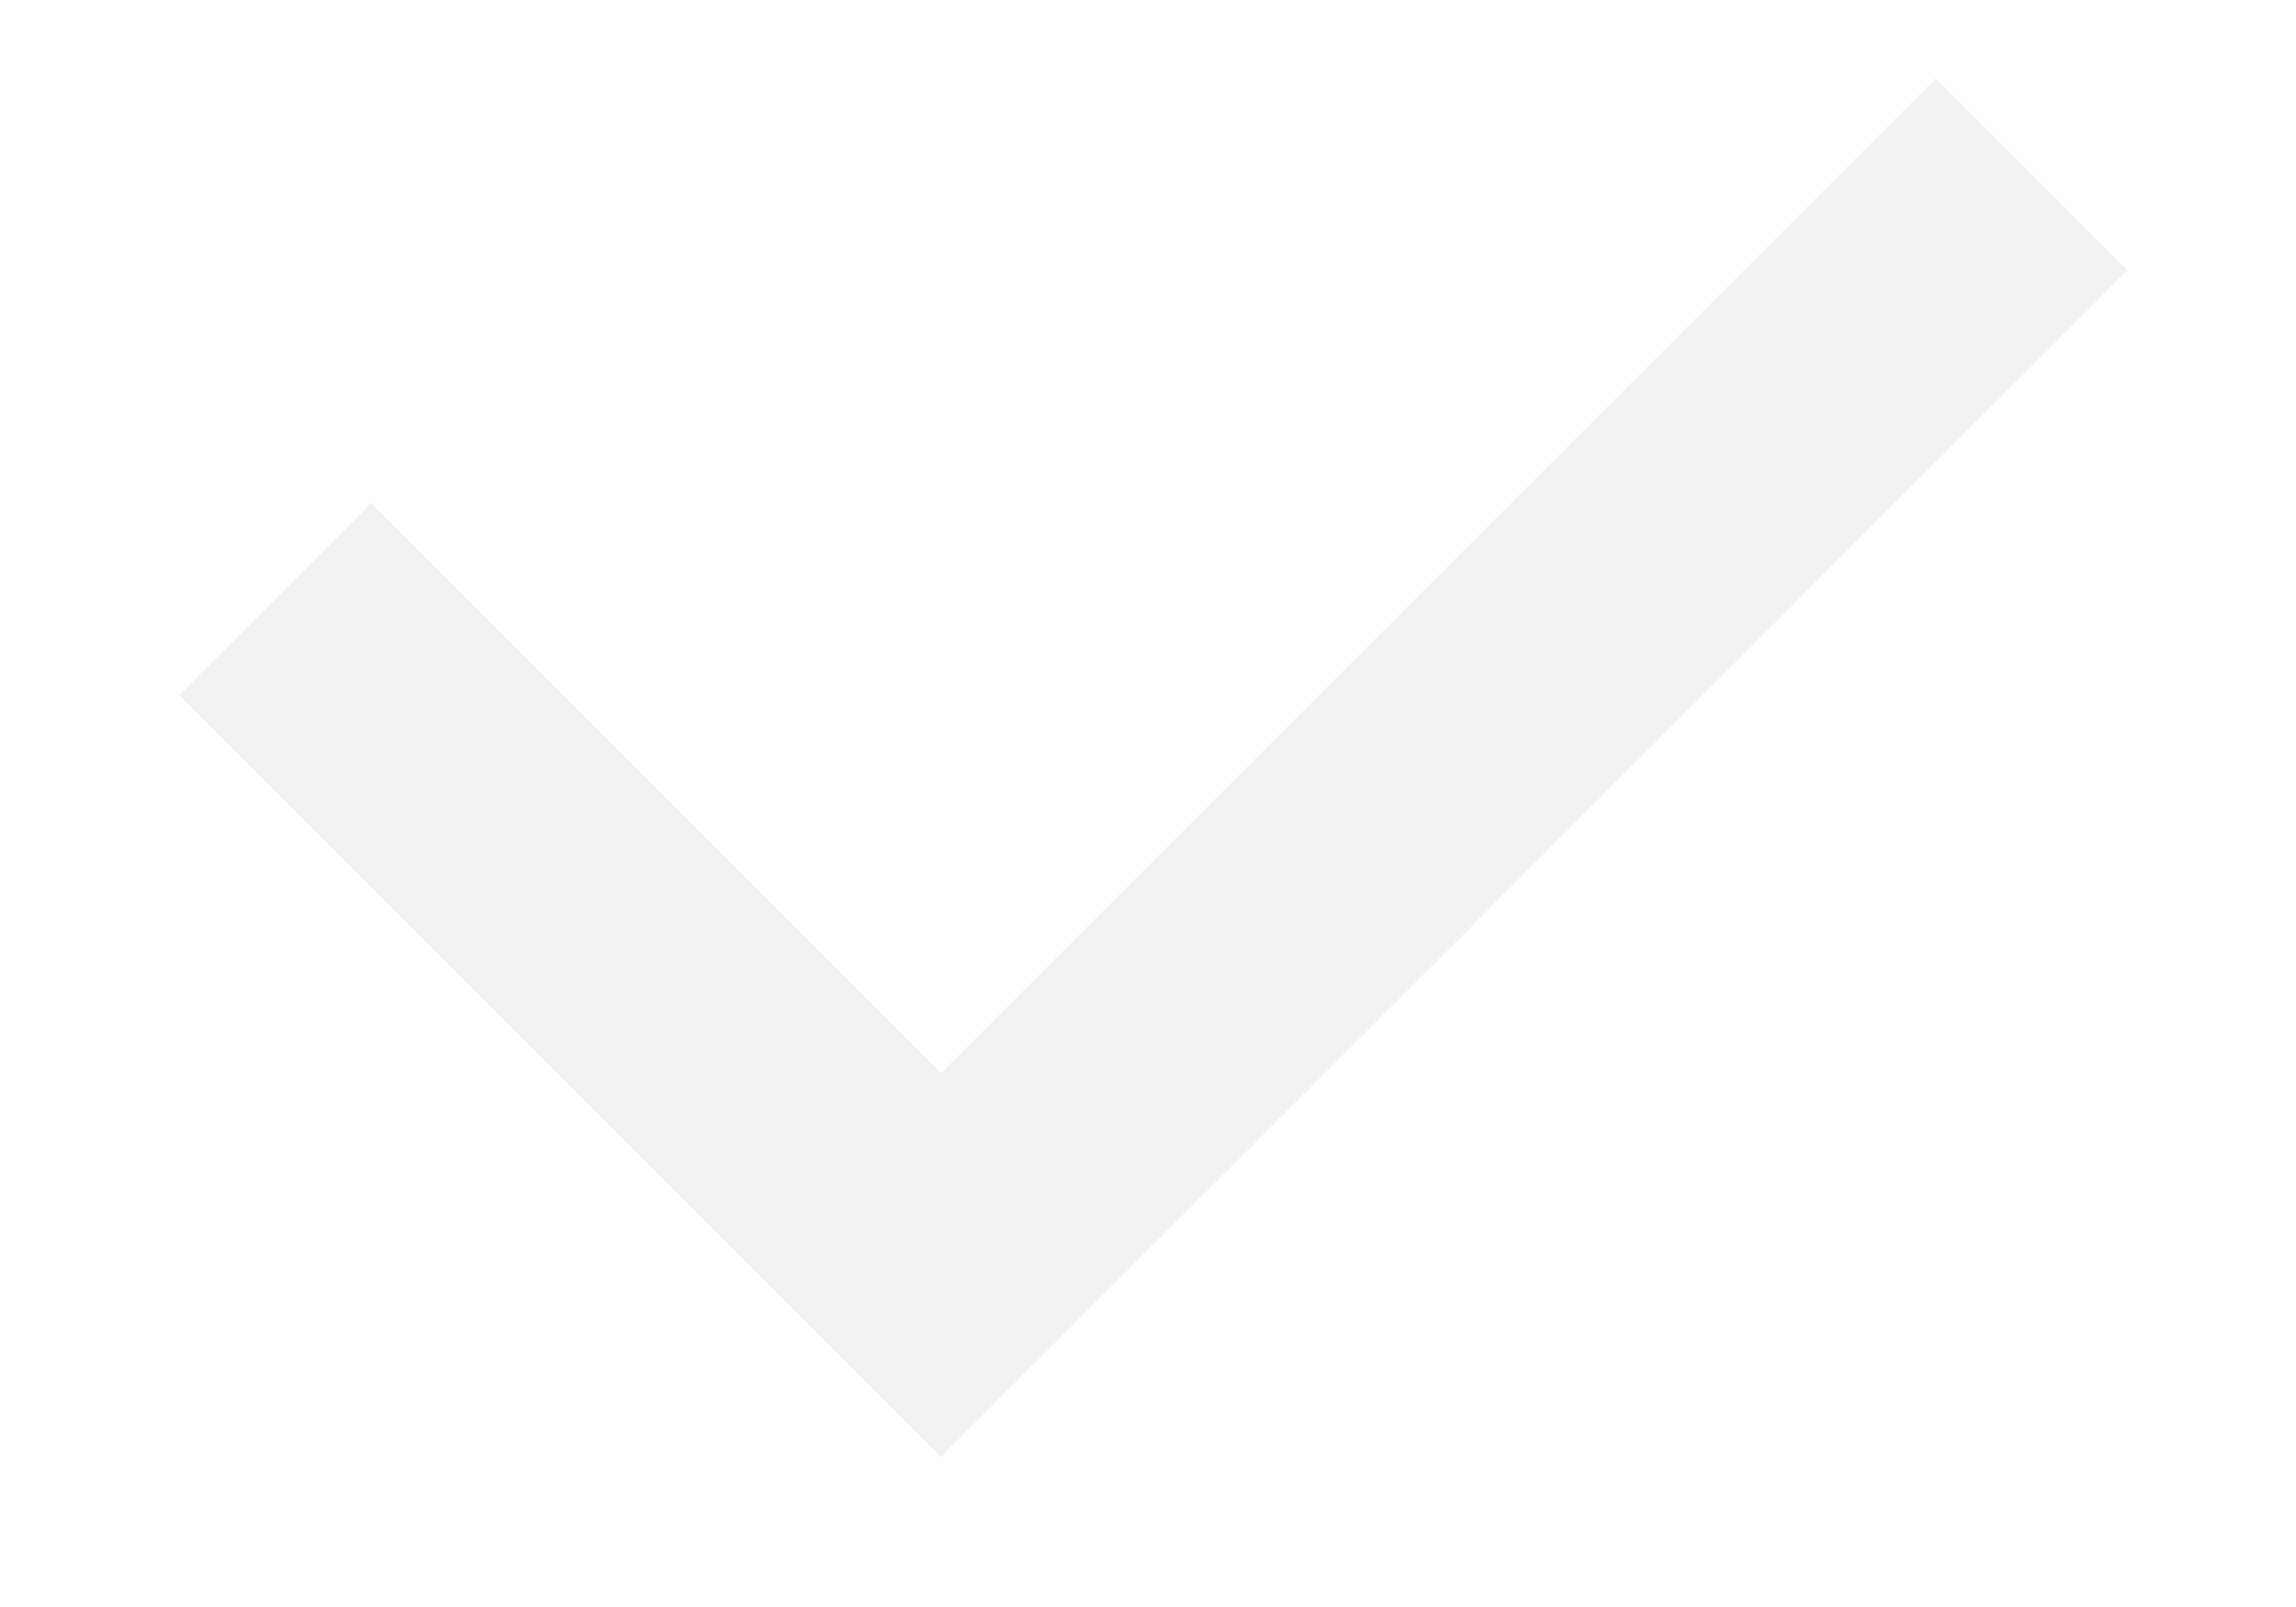
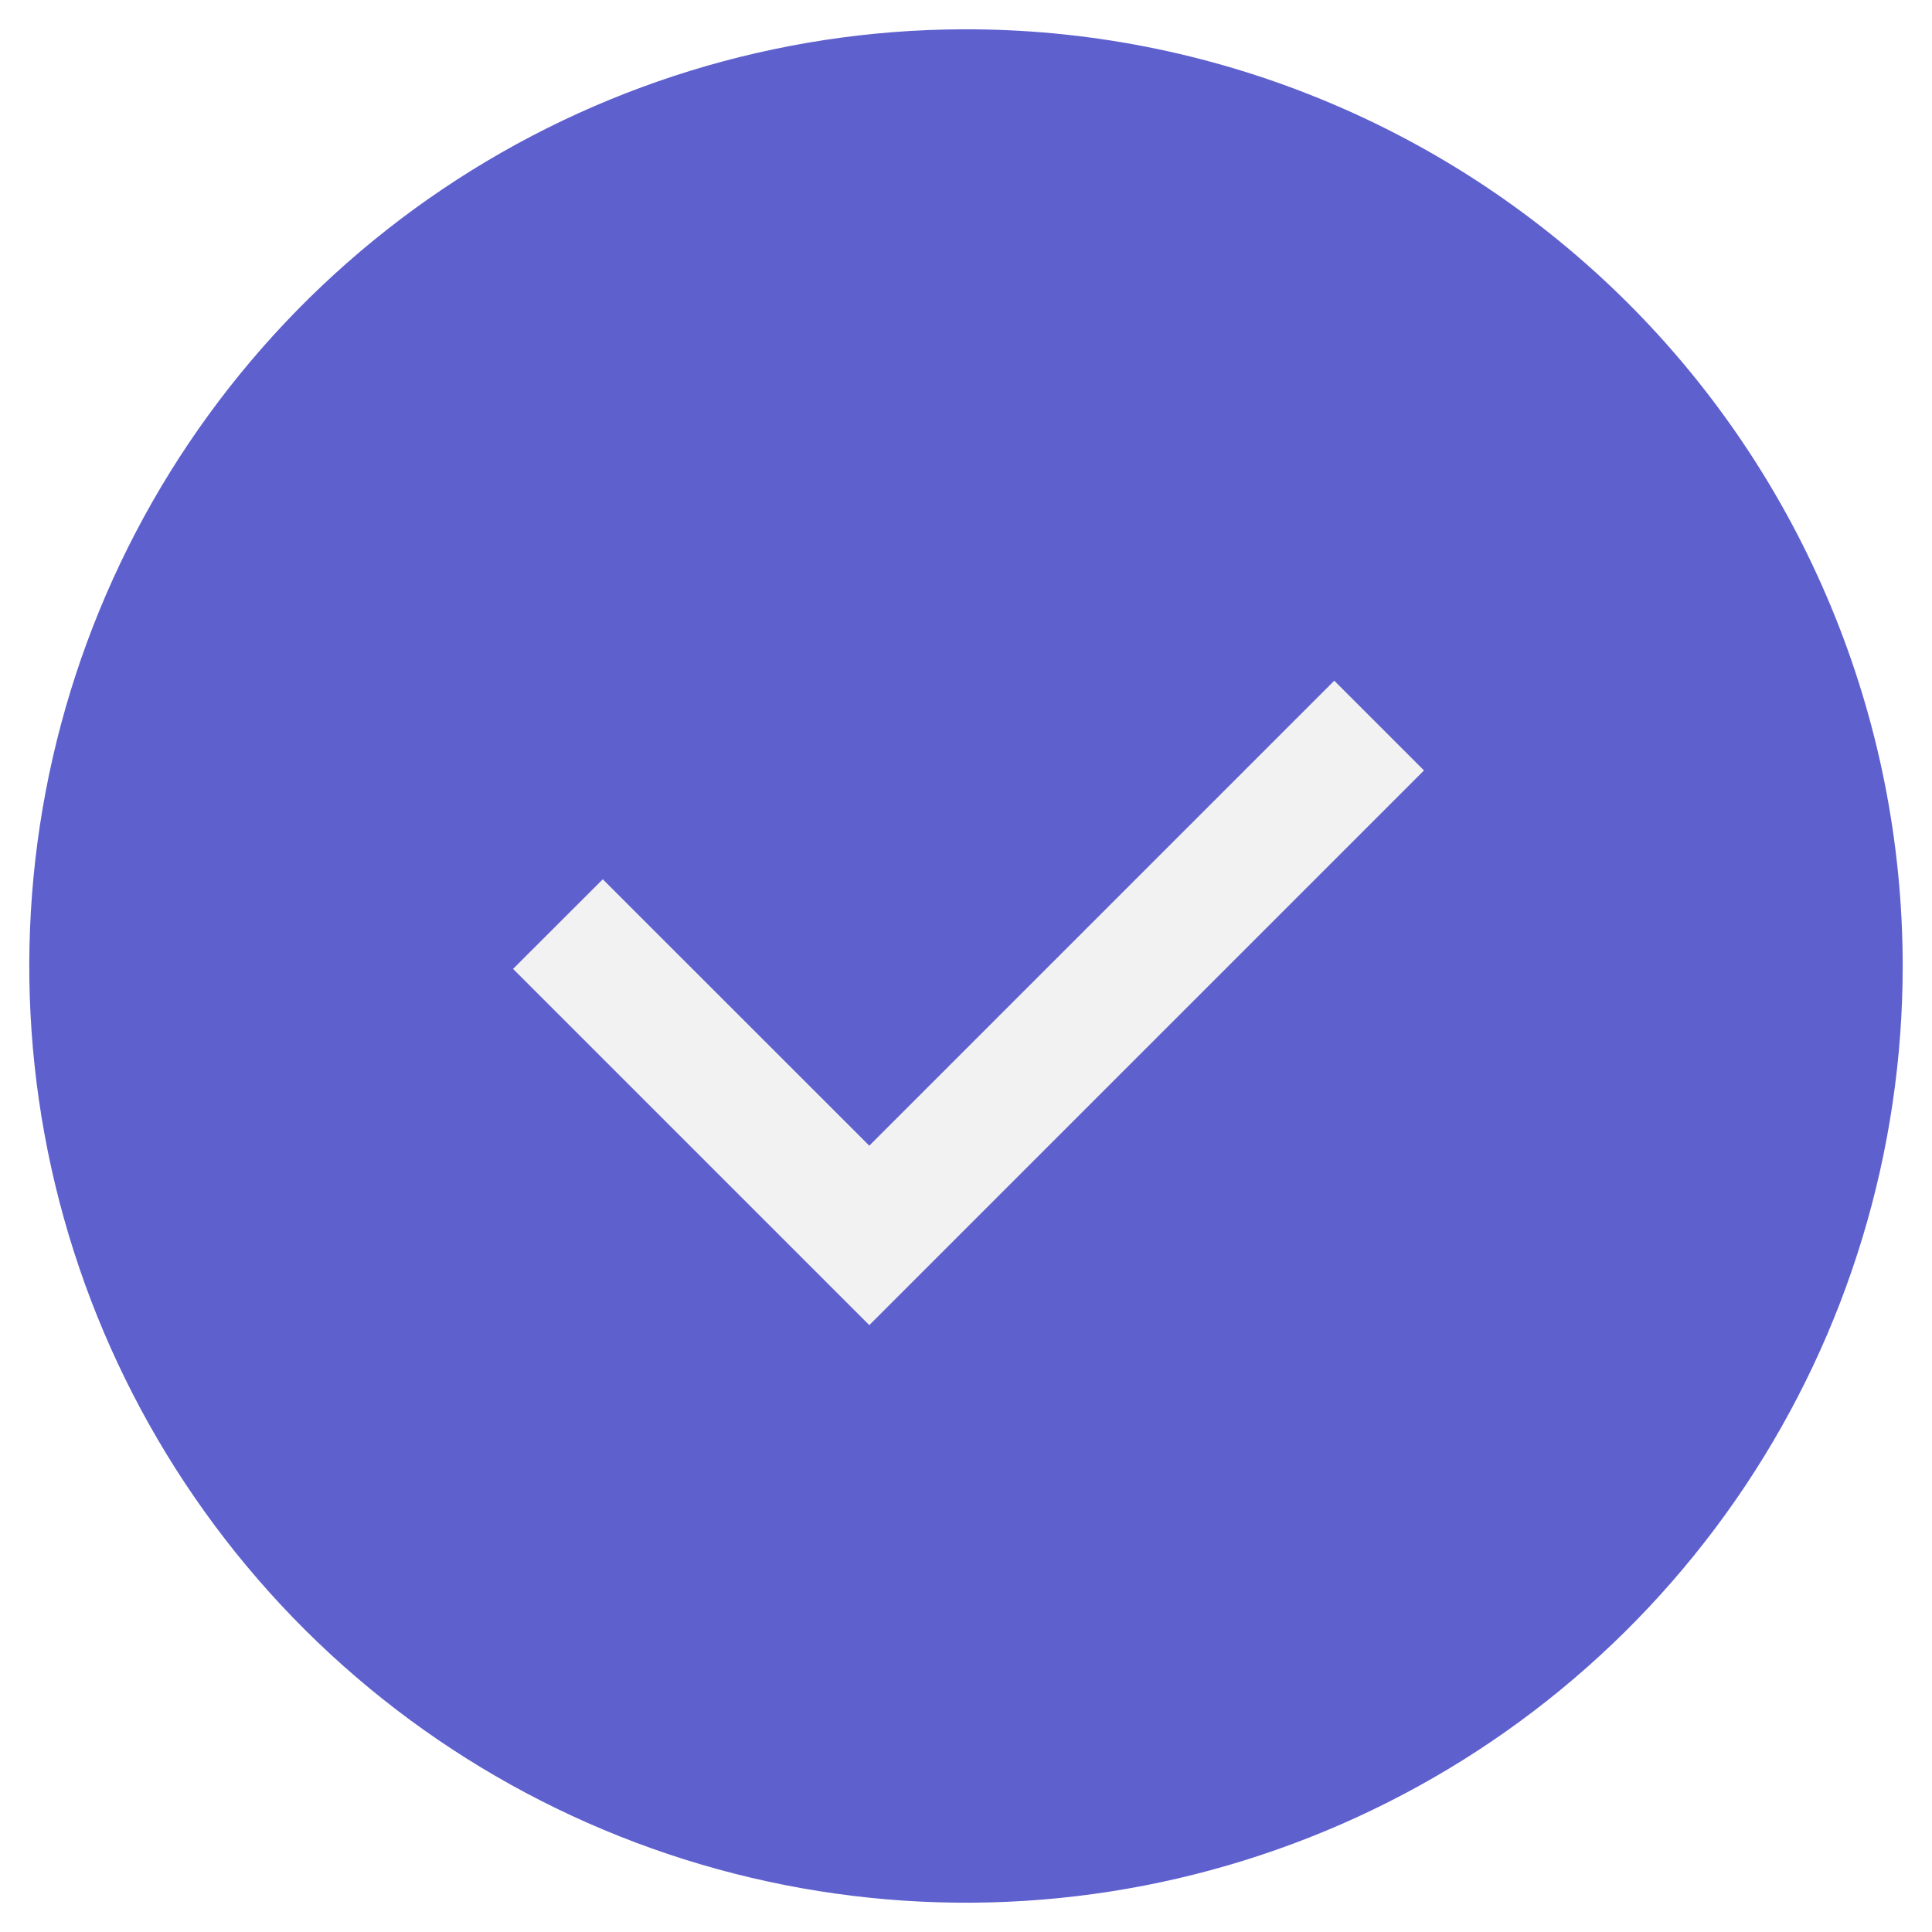
- <svg xmlns="http://www.w3.org/2000/svg" width="10" height="7" viewBox="0 0 10 7" fill="none">
-   <path d="M8.431 0.342L4.099 4.674L1.616 2.192L0.78 3.027L4.099 6.346L9.266 1.178L8.431 0.342Z" fill="#F2F2F2" />
+ <svg xmlns="http://www.w3.org/2000/svg" width="18" height="18" viewBox="0 0 18 18" fill="none">
+   <path d="M8.98 16.426C13.073 16.426 16.39 13.108 16.39 9.016C16.39 4.923 13.073 1.606 8.98 1.606C4.888 1.606 1.57 4.923 1.57 9.016C1.57 13.108 4.888 16.426 8.98 16.426Z" fill="#5E60CE" />
+   <path d="M8.964 1.86C10.377 1.86 11.757 2.278 12.931 3.063C14.106 3.848 15.021 4.963 15.561 6.268C16.102 7.572 16.243 9.008 15.968 10.393C15.692 11.778 15.012 13.05 14.013 14.049C13.015 15.048 11.742 15.728 10.357 16.003C8.972 16.279 7.536 16.137 6.232 15.597C4.927 15.057 3.812 14.141 3.027 12.967C2.243 11.793 1.824 10.412 1.824 9C1.831 7.109 2.586 5.297 3.923 3.959C5.261 2.622 7.073 1.867 8.964 1.86V1.86ZM8.964 0.273C7.24 0.28 5.556 0.798 4.125 1.761C2.695 2.724 1.582 4.09 0.927 5.685C0.272 7.28 0.104 9.034 0.445 10.725C0.786 12.415 1.62 13.967 2.841 15.184C4.063 16.401 5.619 17.228 7.31 17.562C9.002 17.896 10.755 17.721 12.348 17.059C13.941 16.398 15.302 15.279 16.259 13.845C17.216 12.411 17.727 10.725 17.727 9C17.727 7.851 17.5 6.713 17.059 5.652C16.619 4.591 15.973 3.627 15.159 2.816C14.344 2.005 13.378 1.363 12.315 0.927C11.252 0.49 10.113 0.268 8.964 0.273V0.273Z" fill="#5E60CE" />
+   <path d="M12.431 6.342L8.099 10.674L5.616 8.192L4.78 9.027L8.099 12.346L13.267 7.178L12.431 6.342Z" fill="#F2F2F2" />
</svg>
